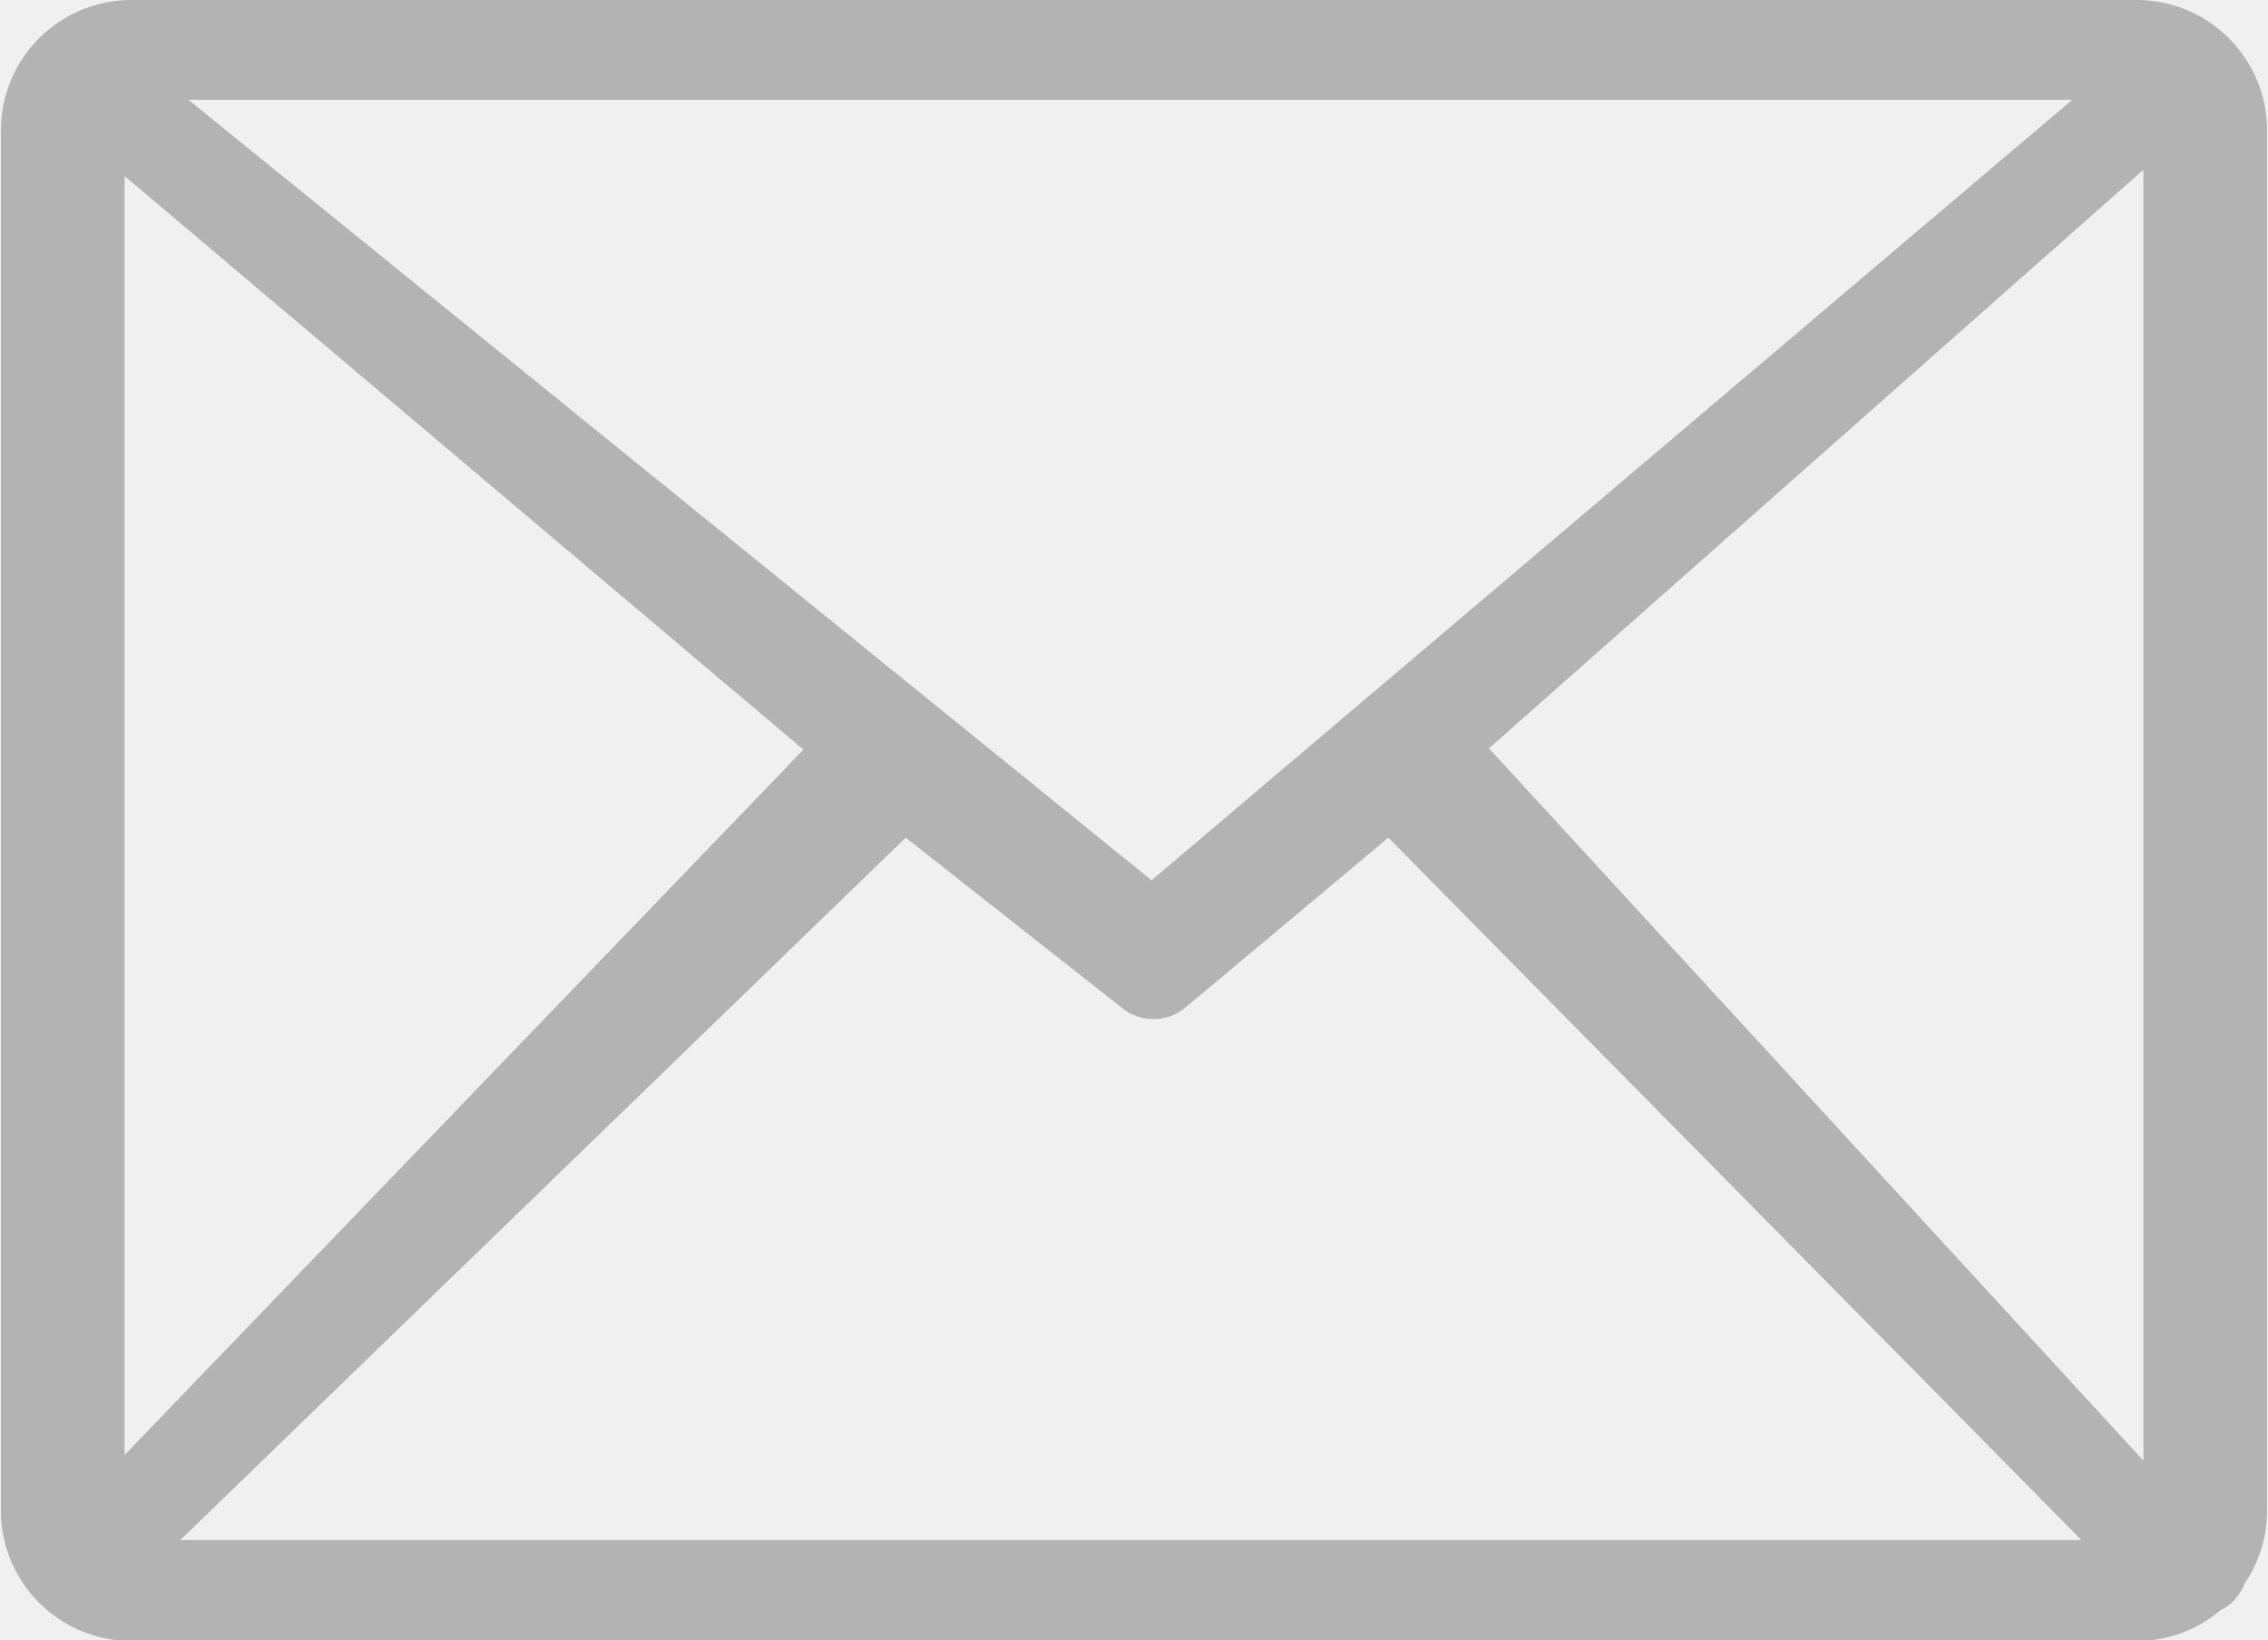
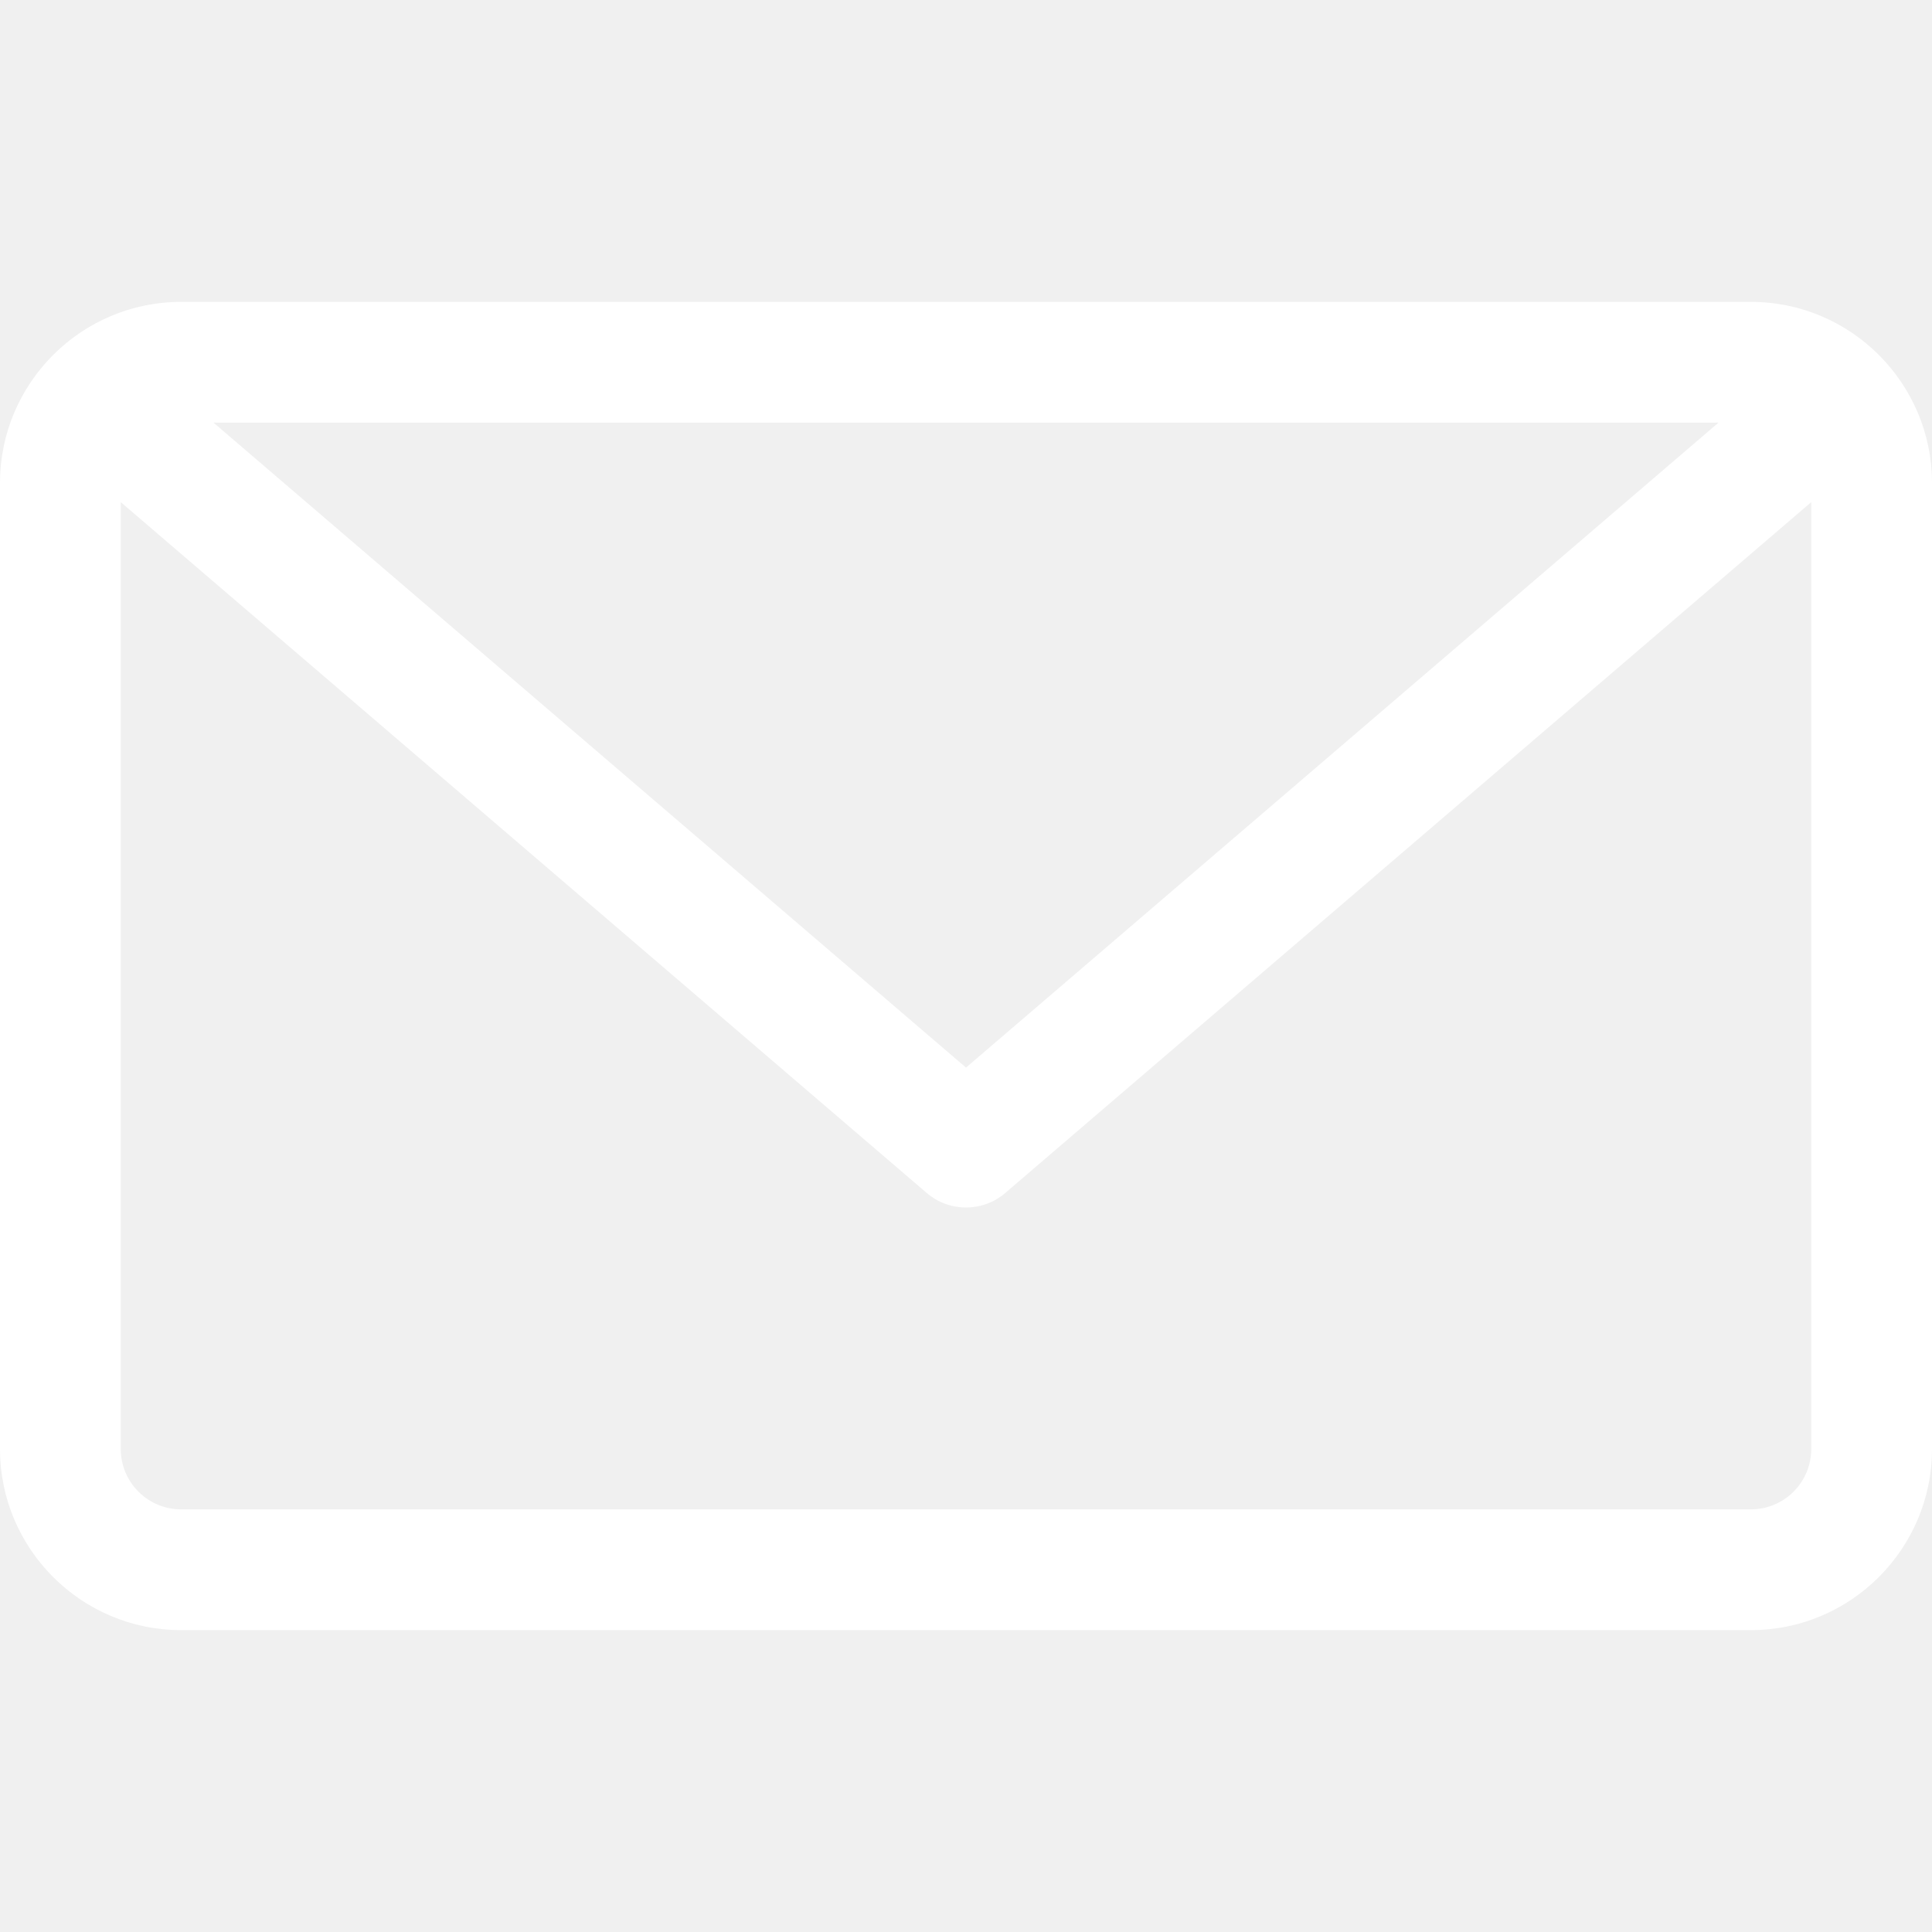
- <svg xmlns="http://www.w3.org/2000/svg" id="Layer_1" data-name="Layer 1" viewBox="0 0 122.88 88.86">
-   <path d="M7.05,0H115.83a7.07,7.07,0,0,1,7,7.05V81.81a7,7,0,0,1-1.22,4,2.78,2.78,0,0,1-.66,1,2.62,2.62,0,0,1-.66.46,7,7,0,0,1-4.51,1.65H7.05a7.07,7.07,0,0,1-7-7V7.05A7.07,7.07,0,0,1,7.05,0Zm-.3,78.84L43.53,40.62,6.75,9.54v69.3ZM49.07,45.39,9.77,83.45h103L75.22,45.39l-11,9.21h0a2.7,2.7,0,0,1-3.45,0L49.07,45.39Zm31.6-4.84,35.46,38.6V9.2L80.67,40.55ZM10.21,5.41,62.39,47.7,112.27,5.41Z" fill="#b3b3b3" />
+ <svg xmlns="http://www.w3.org/2000/svg" fill="#fff" width="800px" height="800px" viewBox="0 -5 32 32" preserveAspectRatio="xMidYMid">
+   <path d="M29.000,22.000 L3.000,22.000 C1.346,22.000 -0.000,20.654 -0.000,19.000 L-0.000,3.000 C-0.000,1.346 1.346,-0.000 3.000,-0.000 L29.000,-0.000 C30.654,-0.000 32.000,1.346 32.000,3.000 L32.000,19.000 C32.000,20.654 30.654,22.000 29.000,22.000 ZM3.000,20.000 L29.000,20.000 C29.551,20.000 30.000,19.552 30.000,19.000 L30.000,3.317 L16.651,14.759 C16.463,14.920 16.232,15.000 16.000,15.000 C15.768,15.000 15.537,14.920 15.349,14.759 L2.000,3.317 L2.000,19.000 C2.000,19.552 2.449,20.000 3.000,20.000 ZM28.464,2.000 L3.536,2.000 L16.000,12.683 L28.464,2.000 Z" />
</svg>
